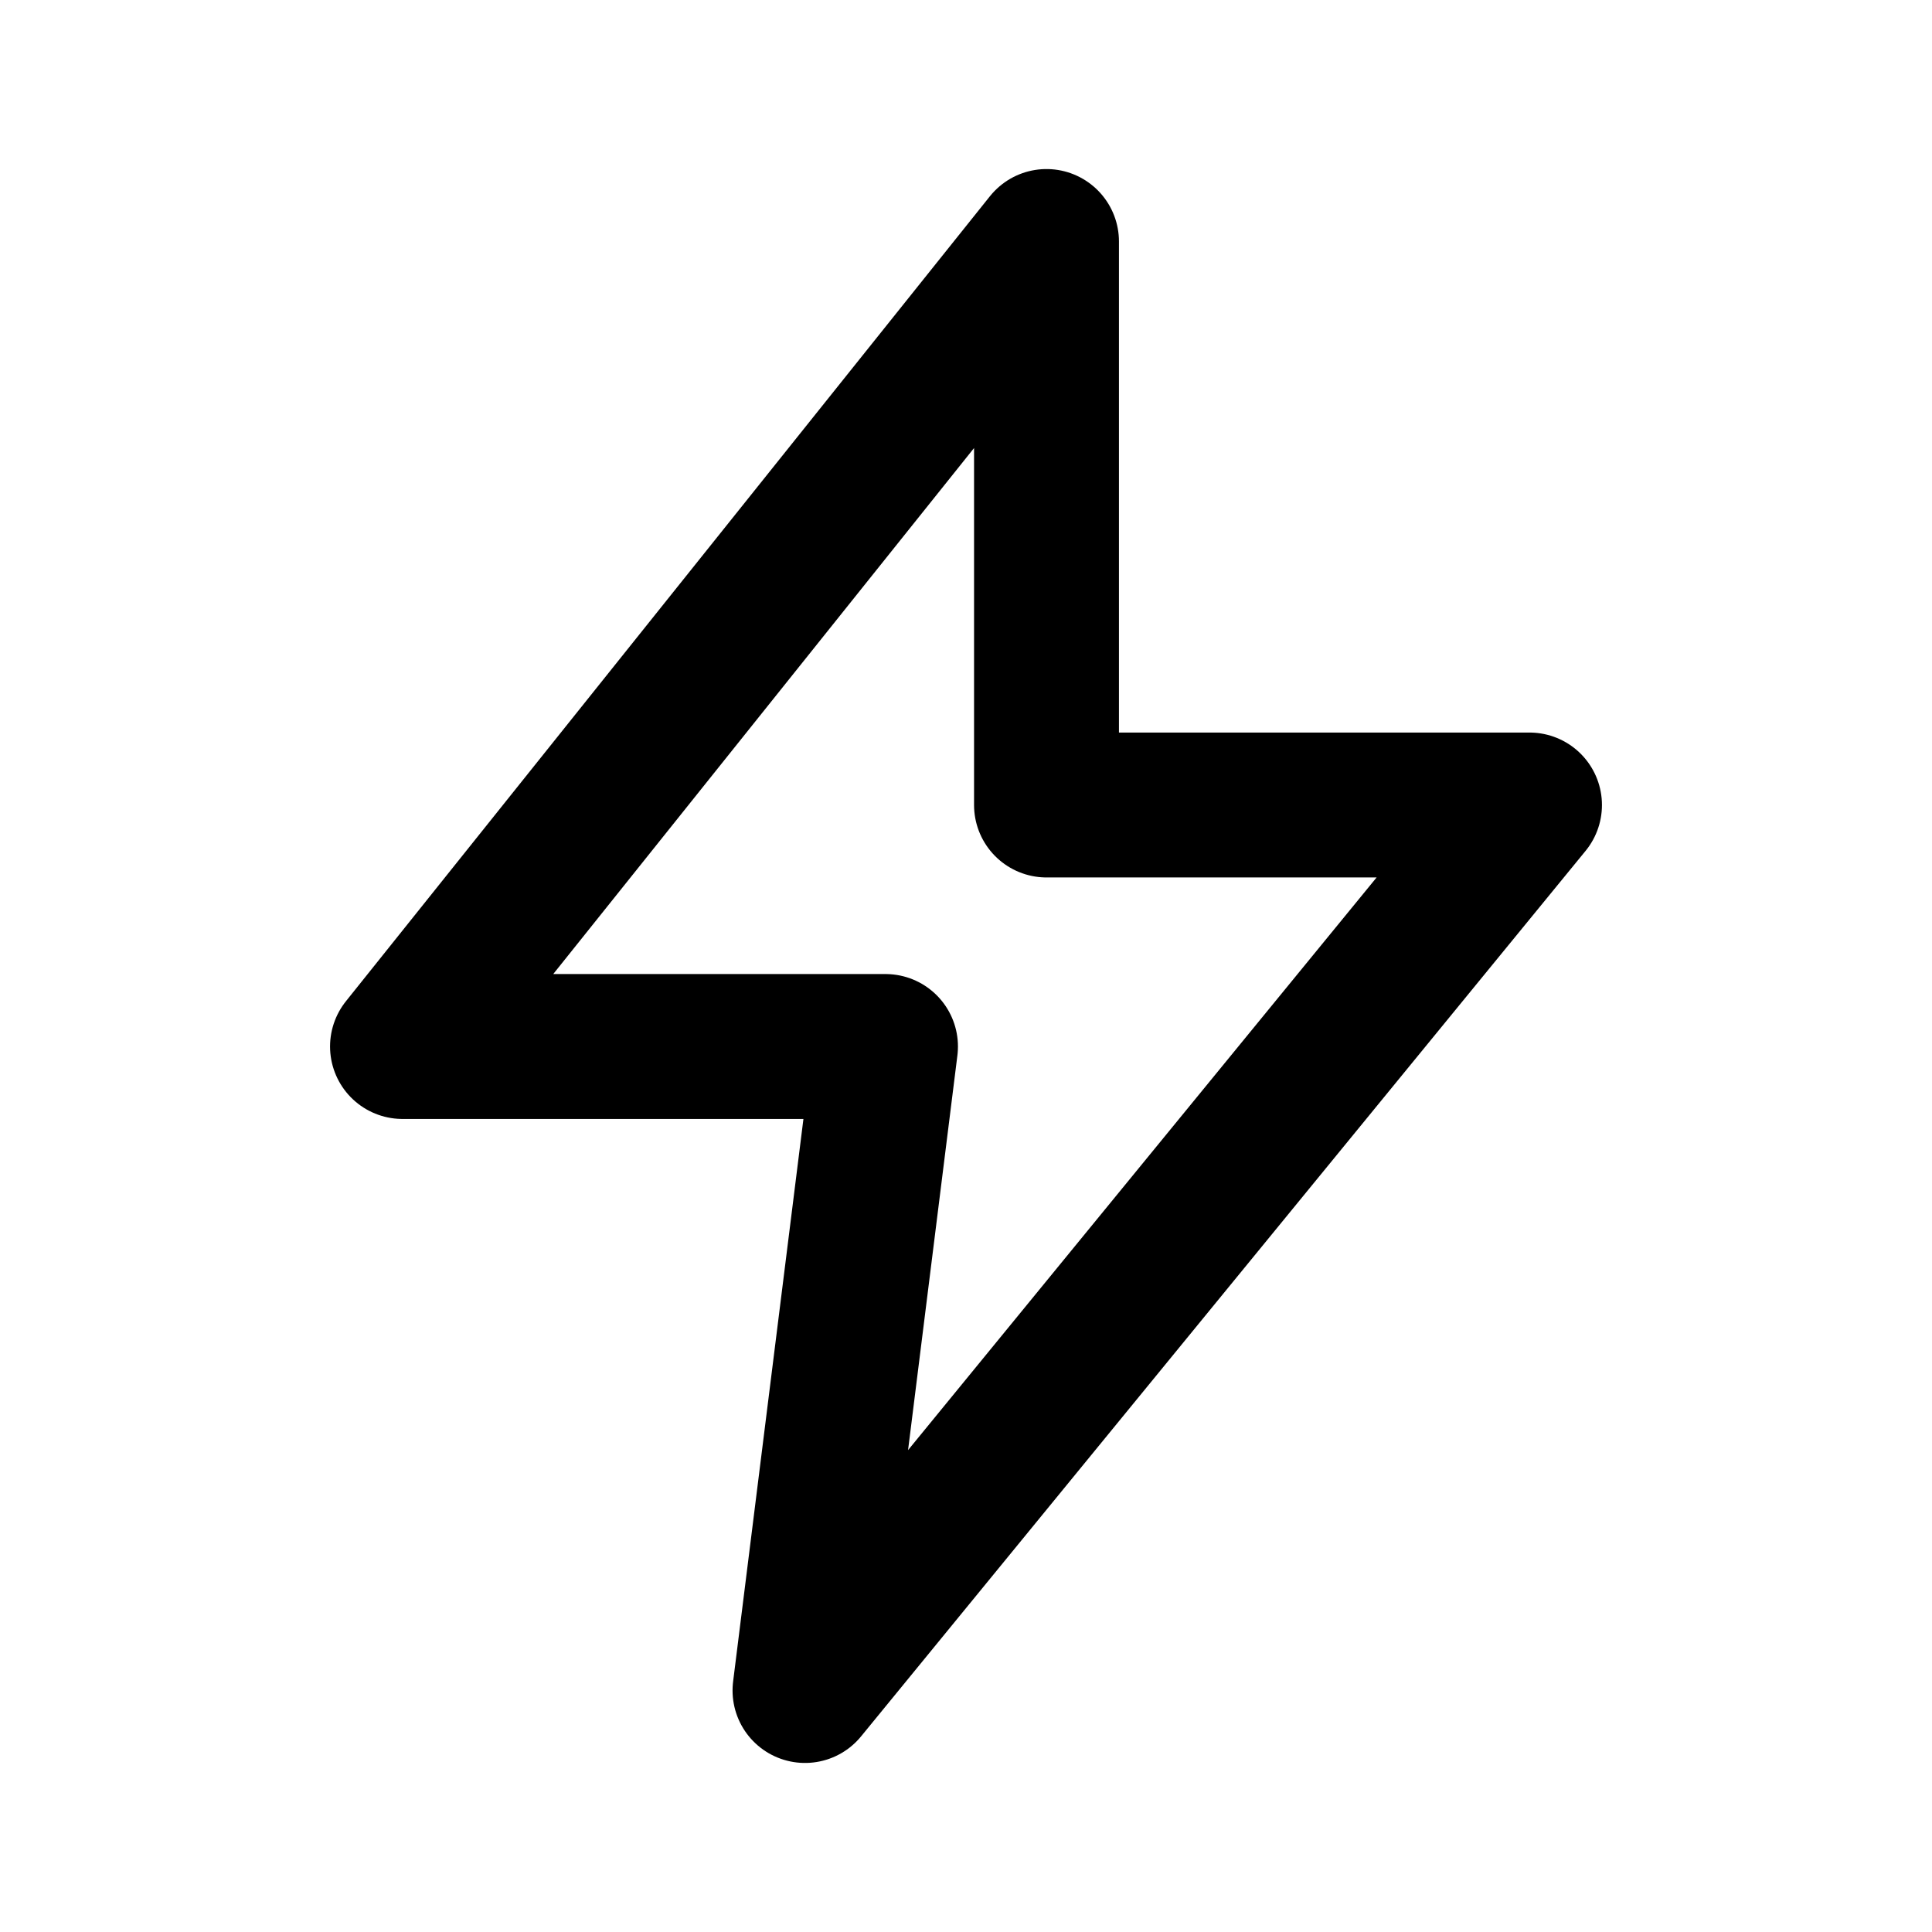
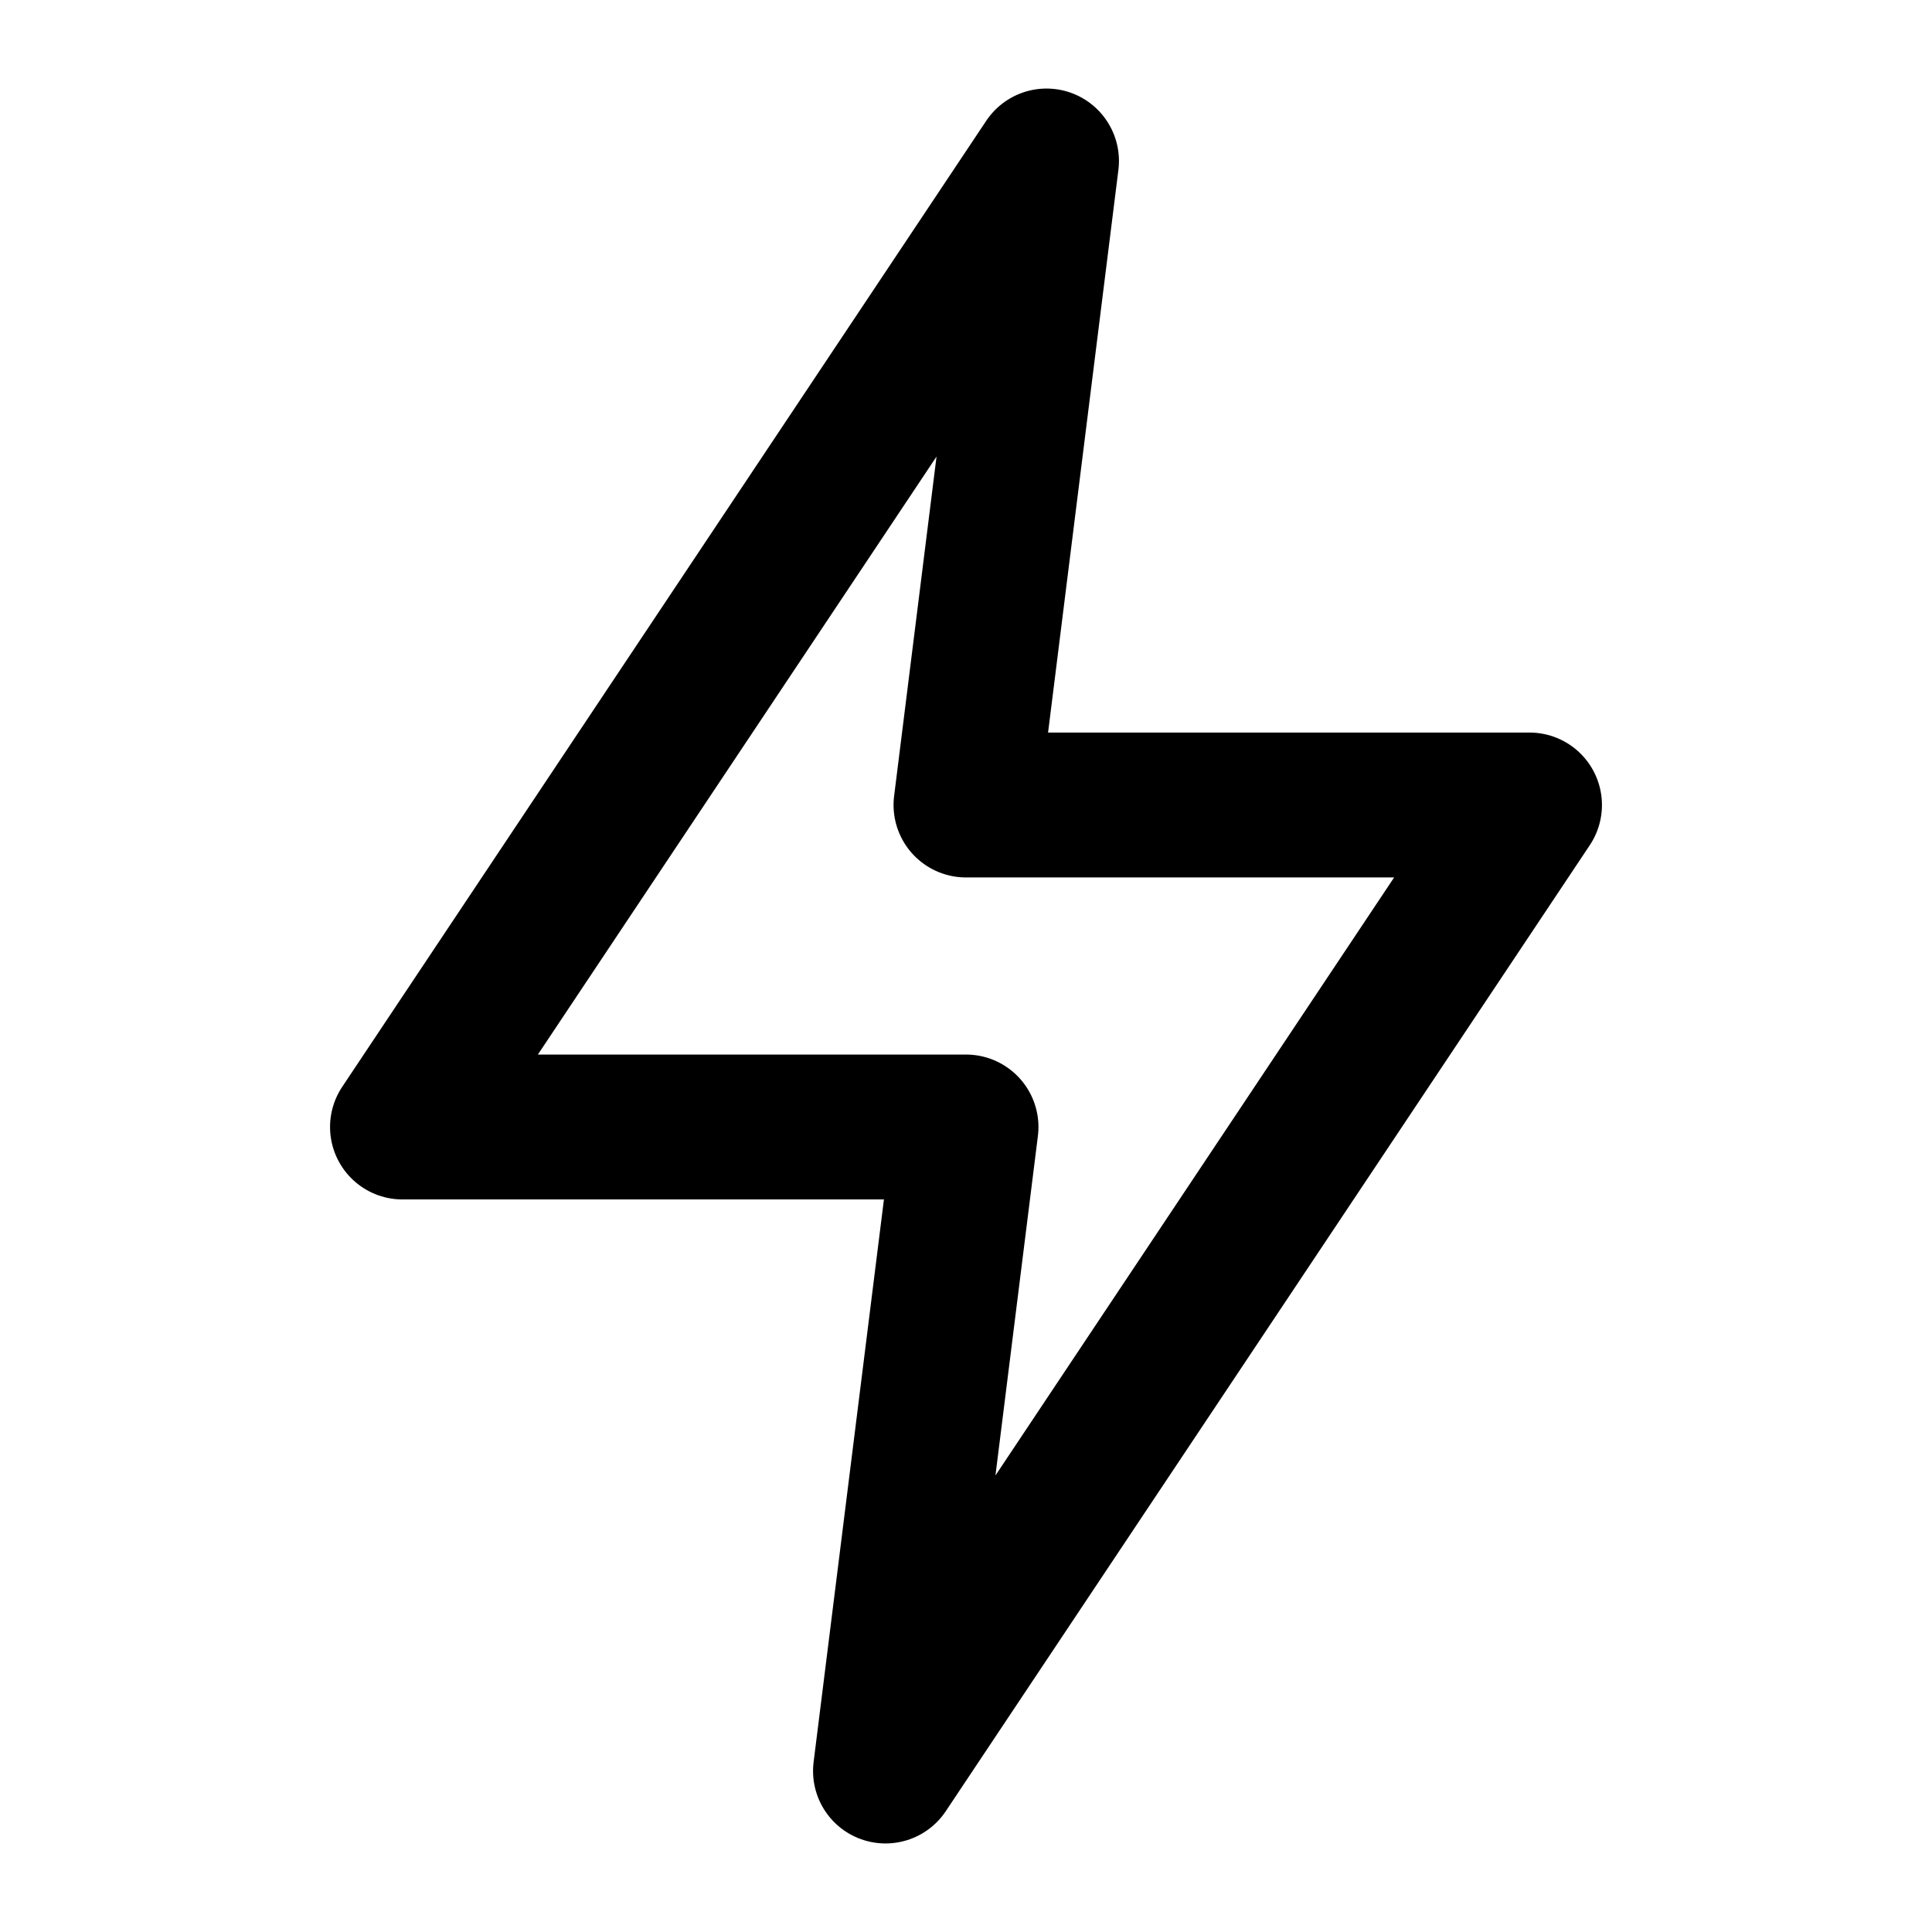
<svg xmlns="http://www.w3.org/2000/svg" viewBox="0 0 24 24" fill="none" stroke="currentColor" stroke-width="1.8" stroke-linecap="round" stroke-linejoin="round">
-   <path d="M 13 3L 5 13L 11 13L 10 21L 19 10L 13 10Z" />
+   <path d="M 5 14 L 13 2 L 12 10 H 19 L 11 22 L 12 14 H 5 Z" />
</svg>
